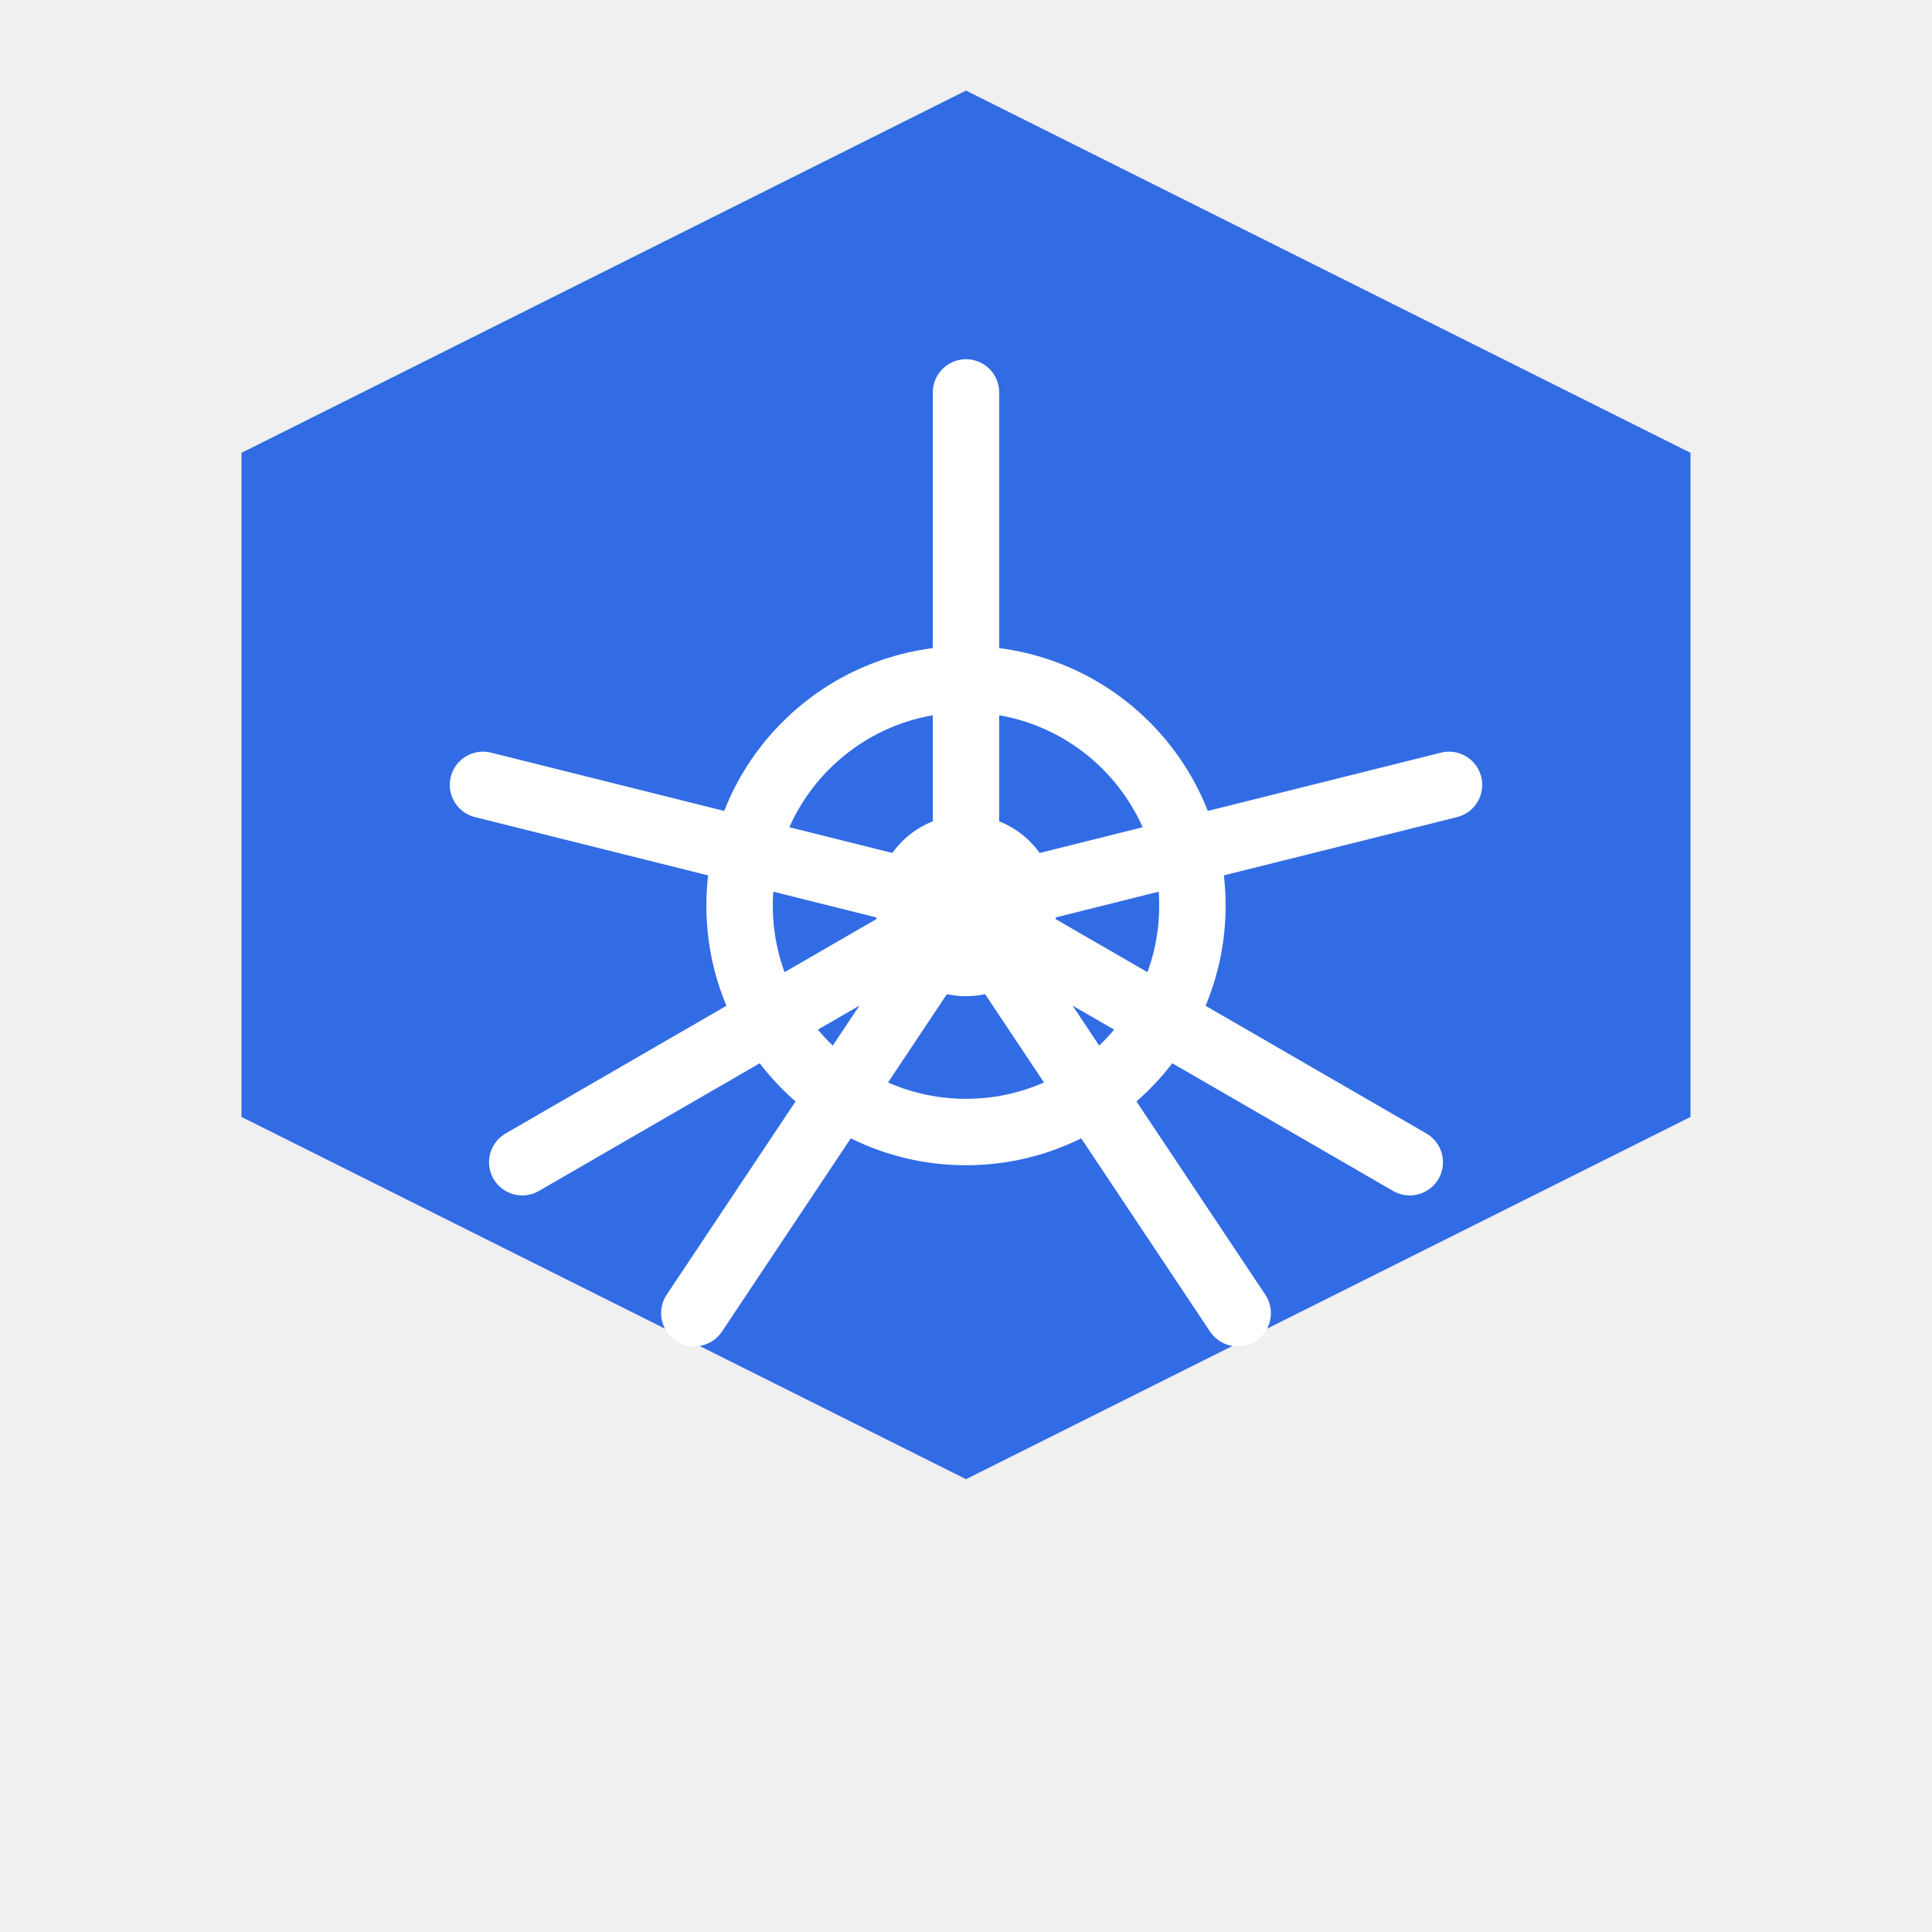
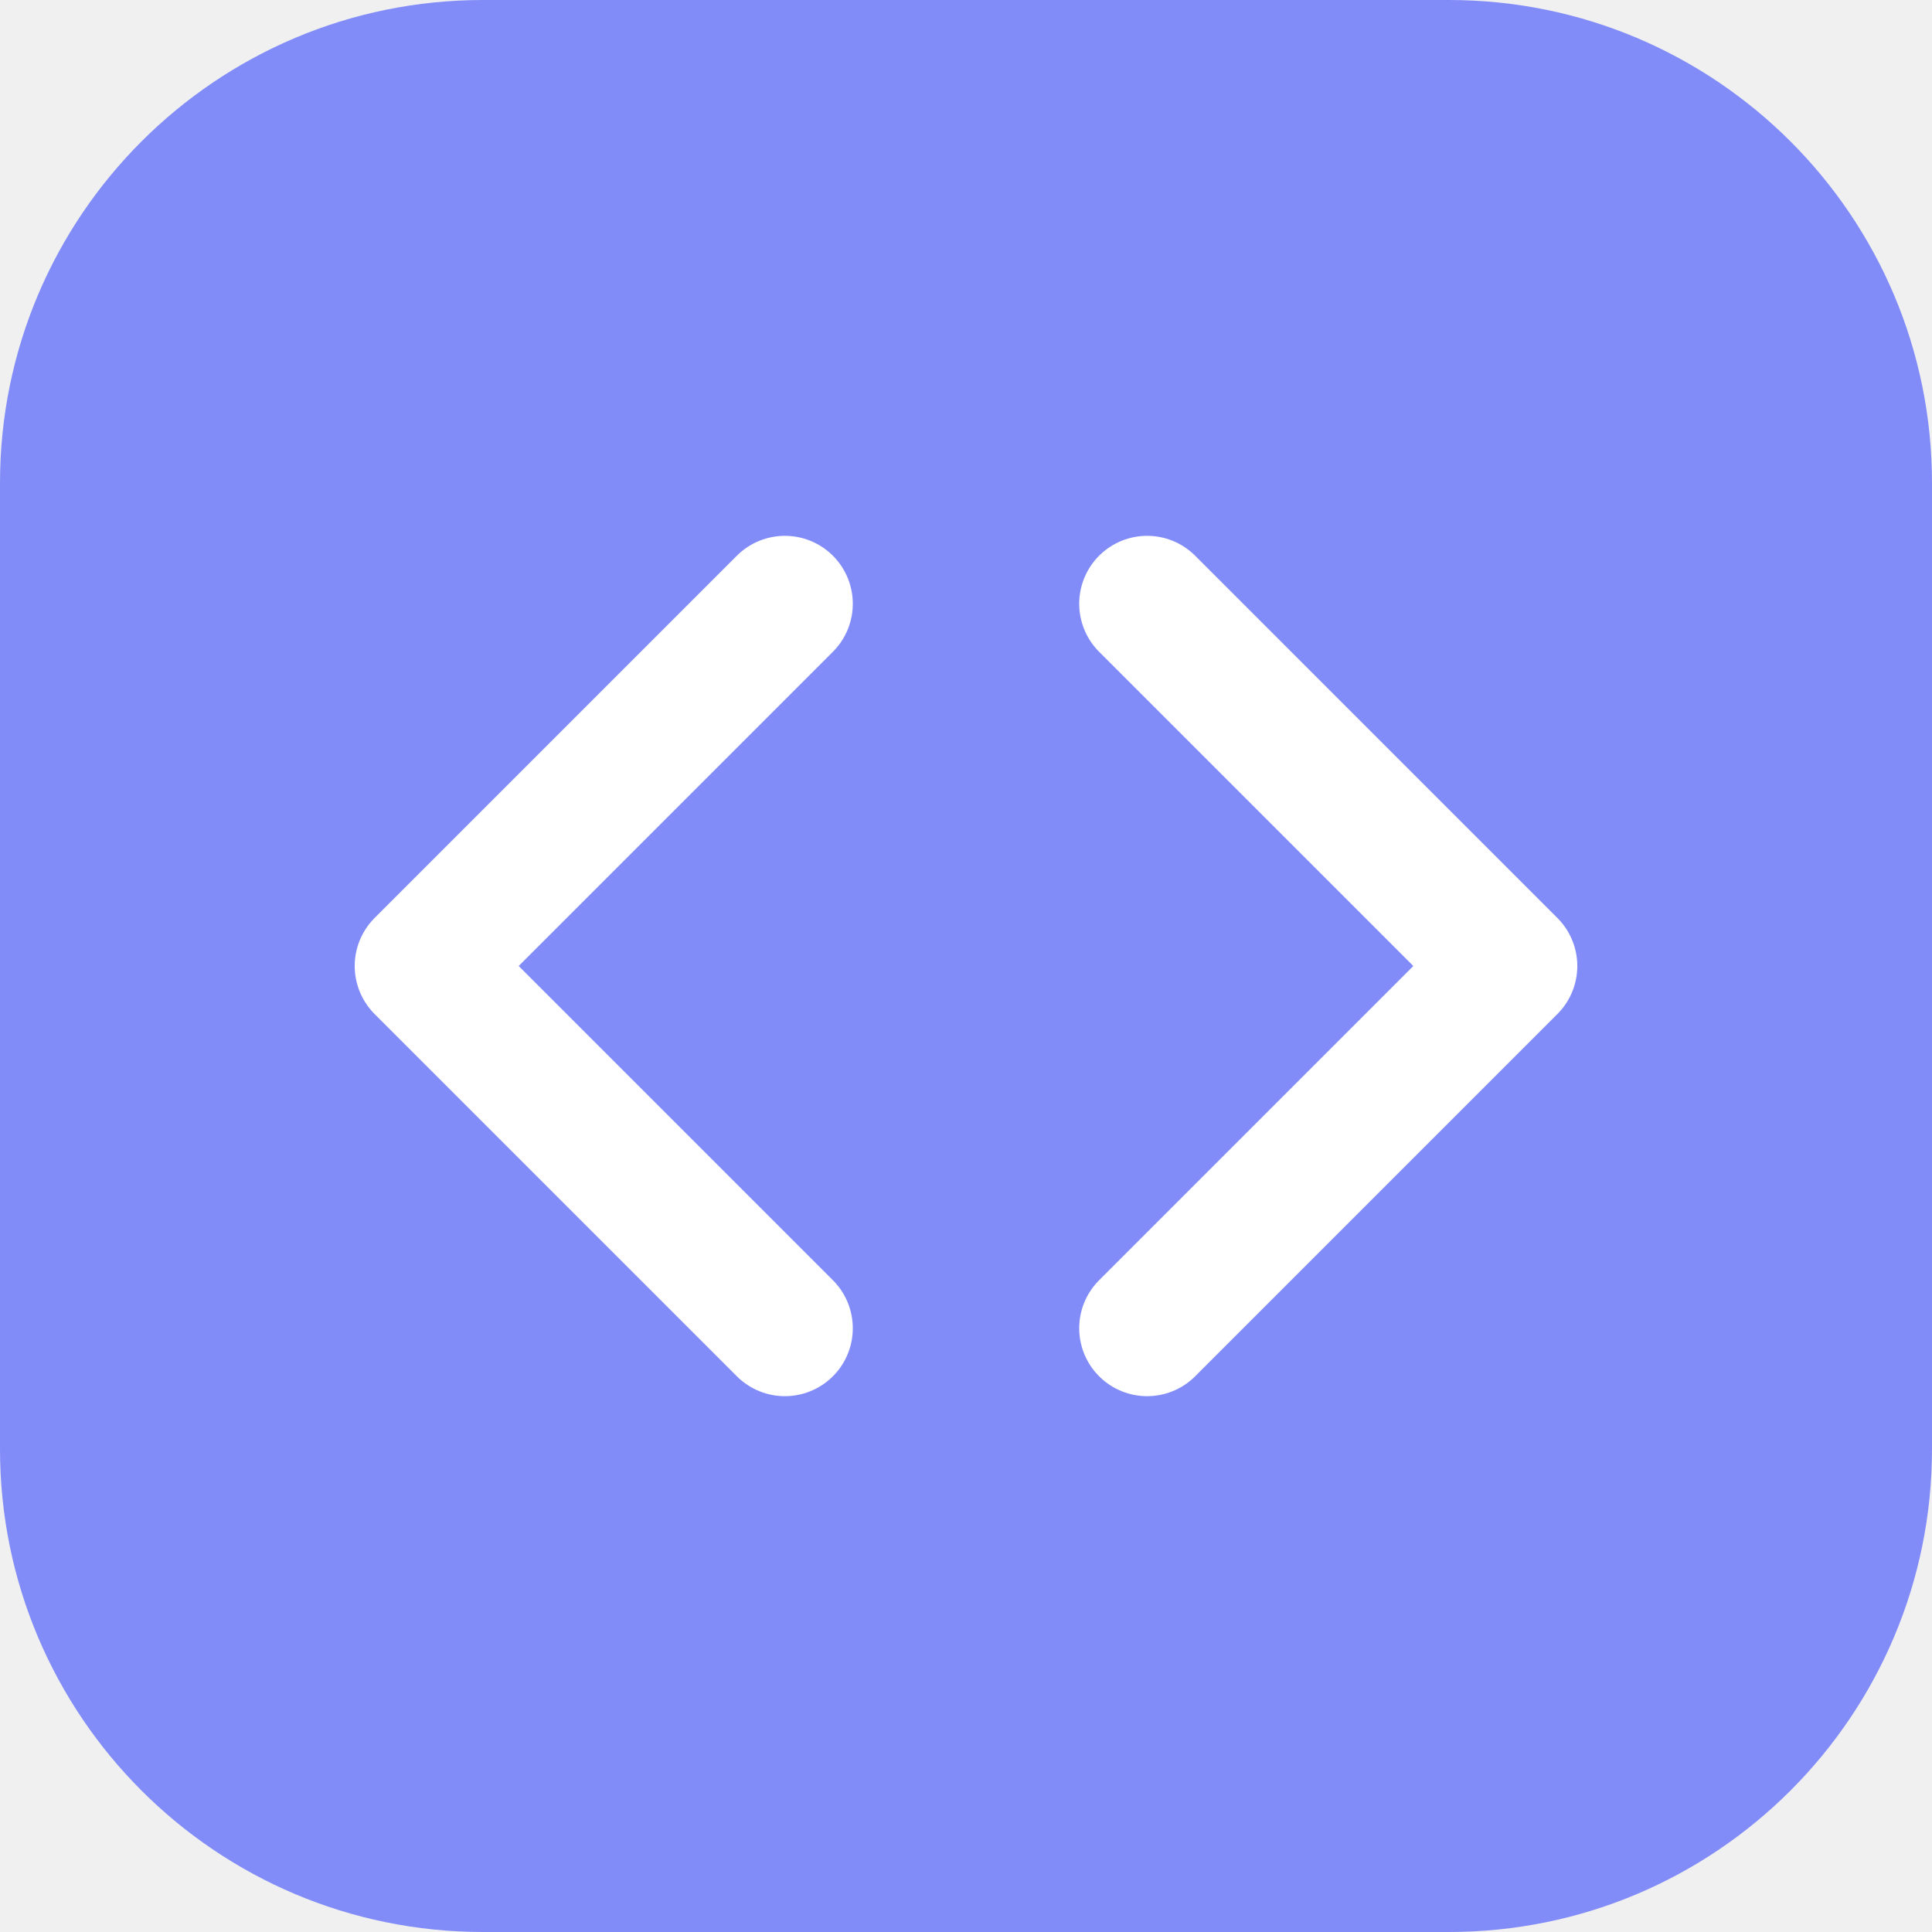
<svg xmlns="http://www.w3.org/2000/svg" viewBox="0 0 64 64" fill="none">
-   <path d="M32 3 8 15v22l24 12 24-12V15L32 3Z" fill="#326CE5" />
-   <g stroke="#fff" stroke-width="2.2" stroke-linecap="round" fill="none">
-     <circle cx="32" cy="30" r="7.5" />
-     <path d="M32 30V13M32 30l14.7 8.5M32 30 17.3 38.5M32 30l16-4M32 30 16 26M32 30l9 13.5M32 30l-9 13.5" />
+   <defs>
+     <linearGradient id="brand-gradient" x1="0" y1="0" x2="64" y2="64">
+       <stop offset="0%" stop-color="#818cf8" />
+       <stop offset="100%" stop-color="#a78bfa" />
+     </linearGradient>
+   </defs>
+   <rect width="64" height="64" rx="16" fill="url(#brand-gradient)" />
+   <g stroke="#fff" stroke-width="4.5" stroke-linecap="round" stroke-linejoin="round" fill="none">
+     <path d="M26 20 14 32l12 12" />
+     <path d="M38 20l12 12-12 12" />
  </g>
-   <circle cx="32" cy="30" r="3" fill="#fff" />
</svg>
